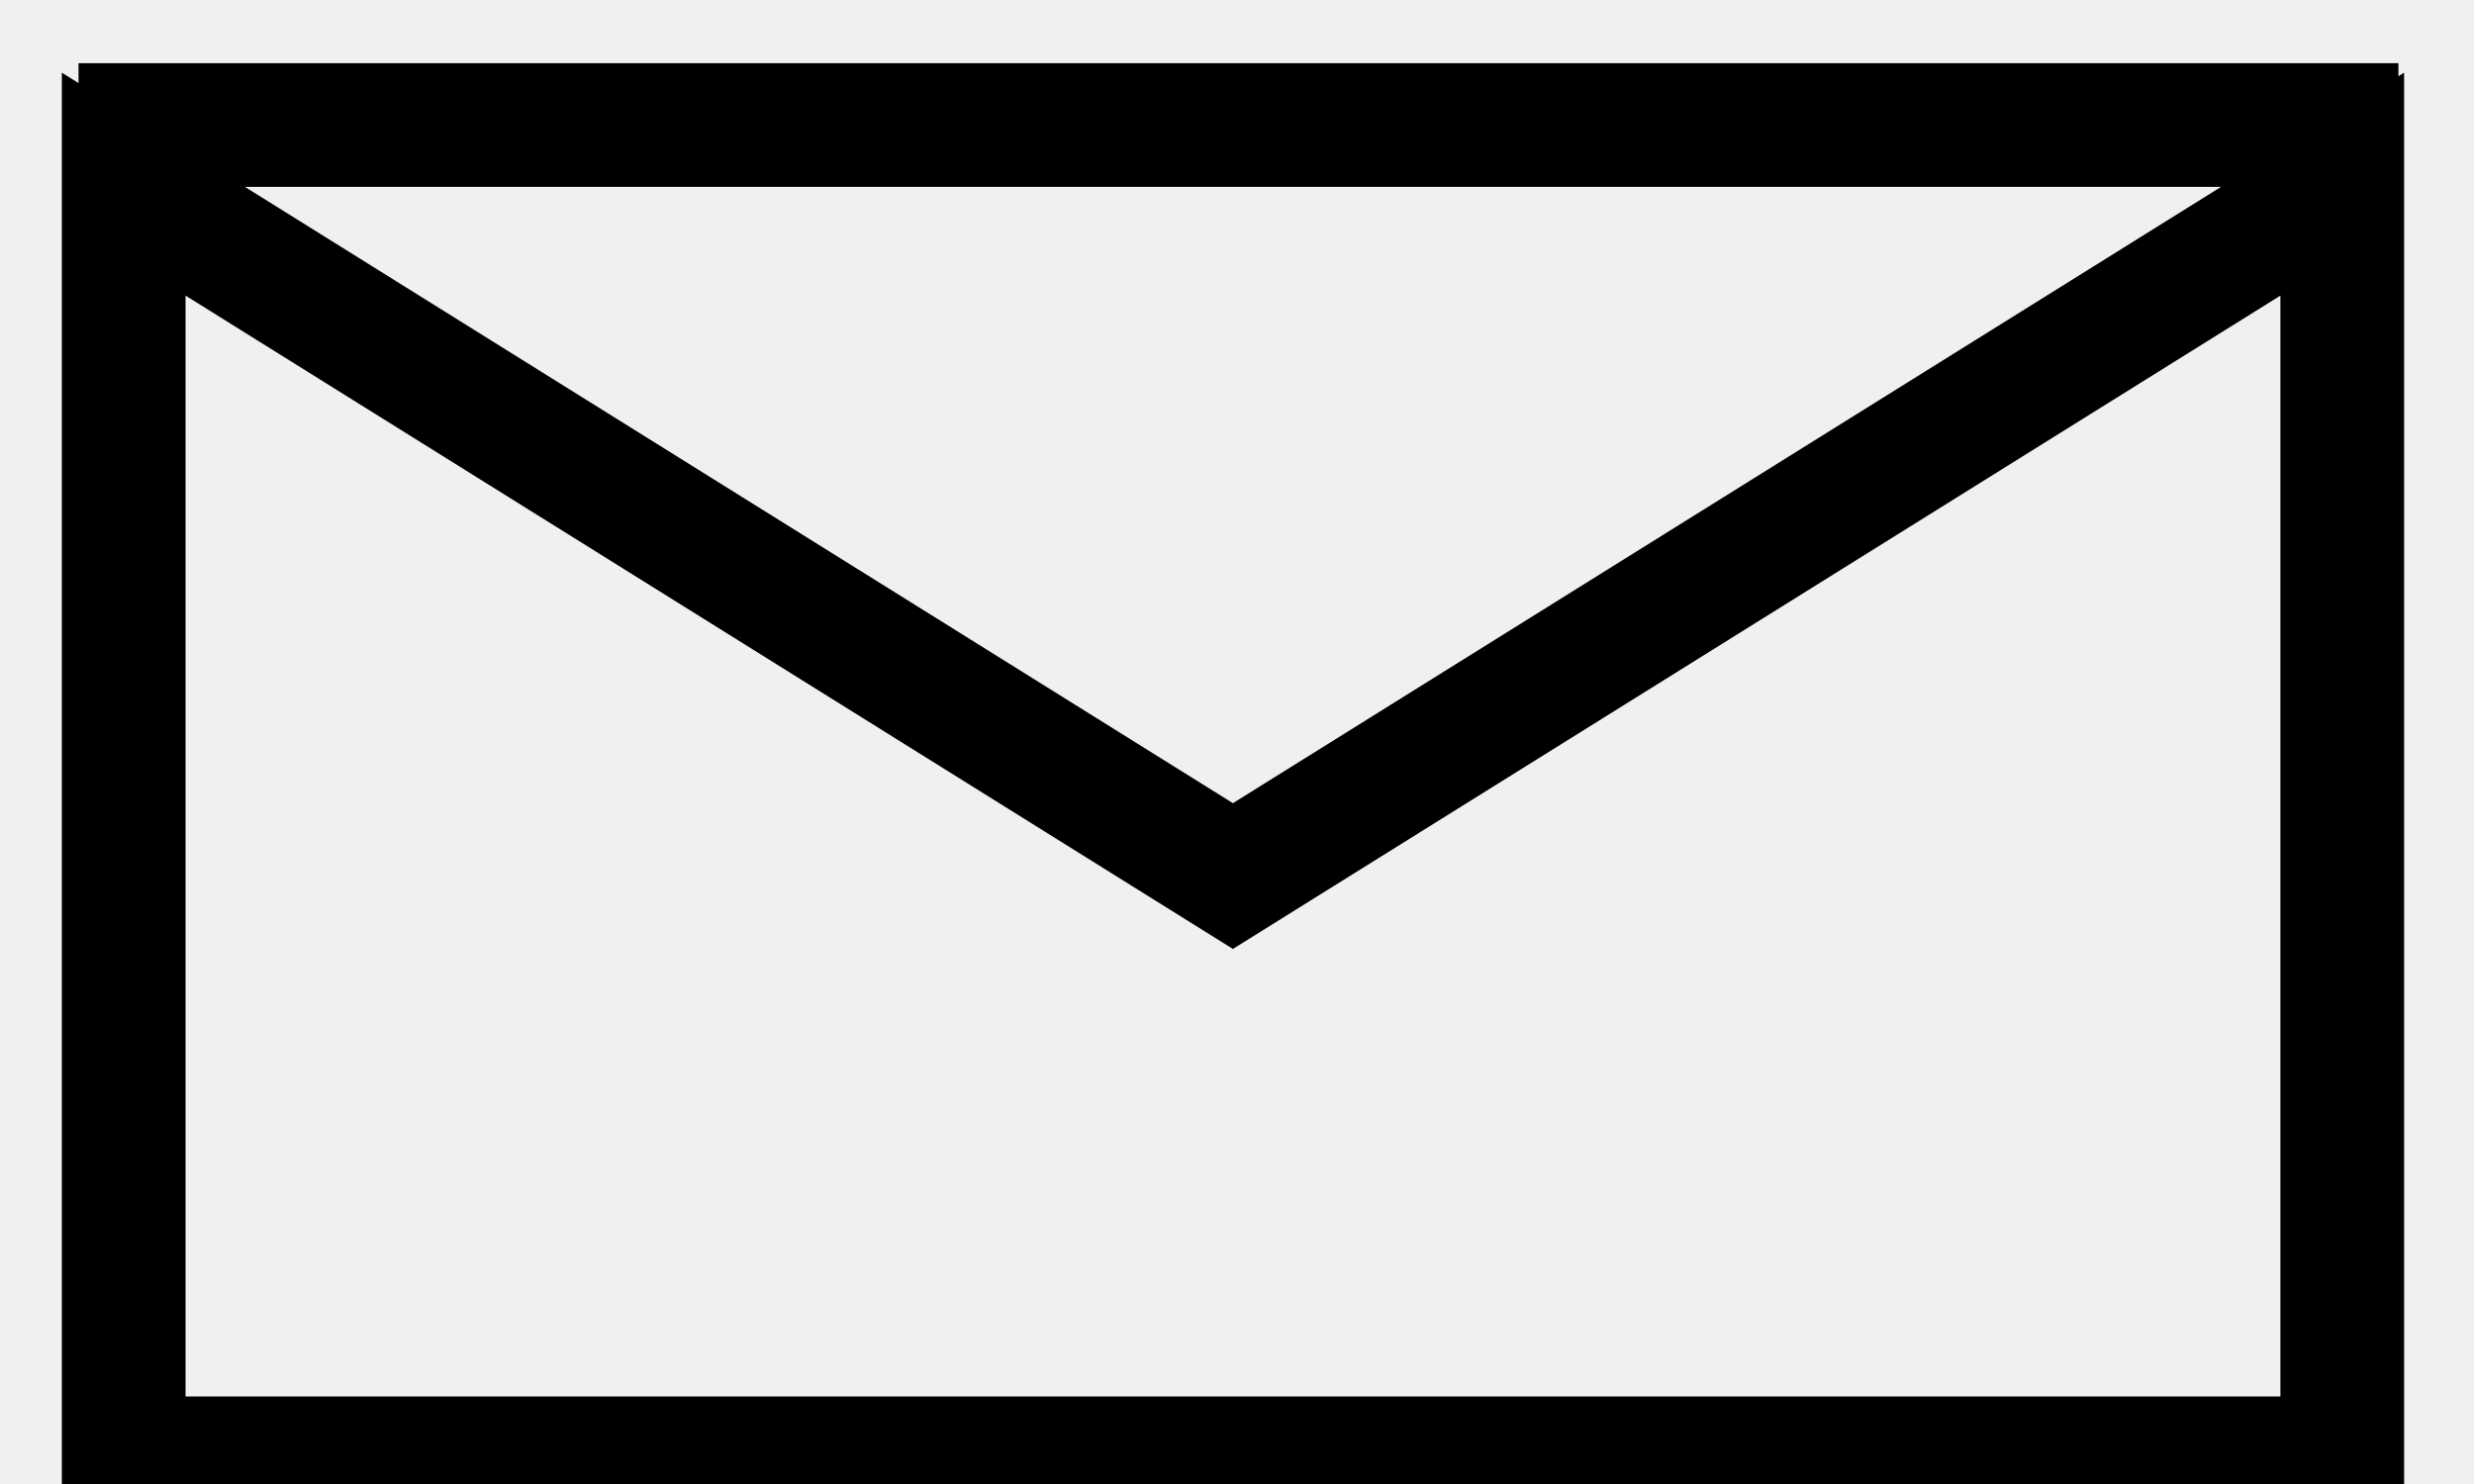
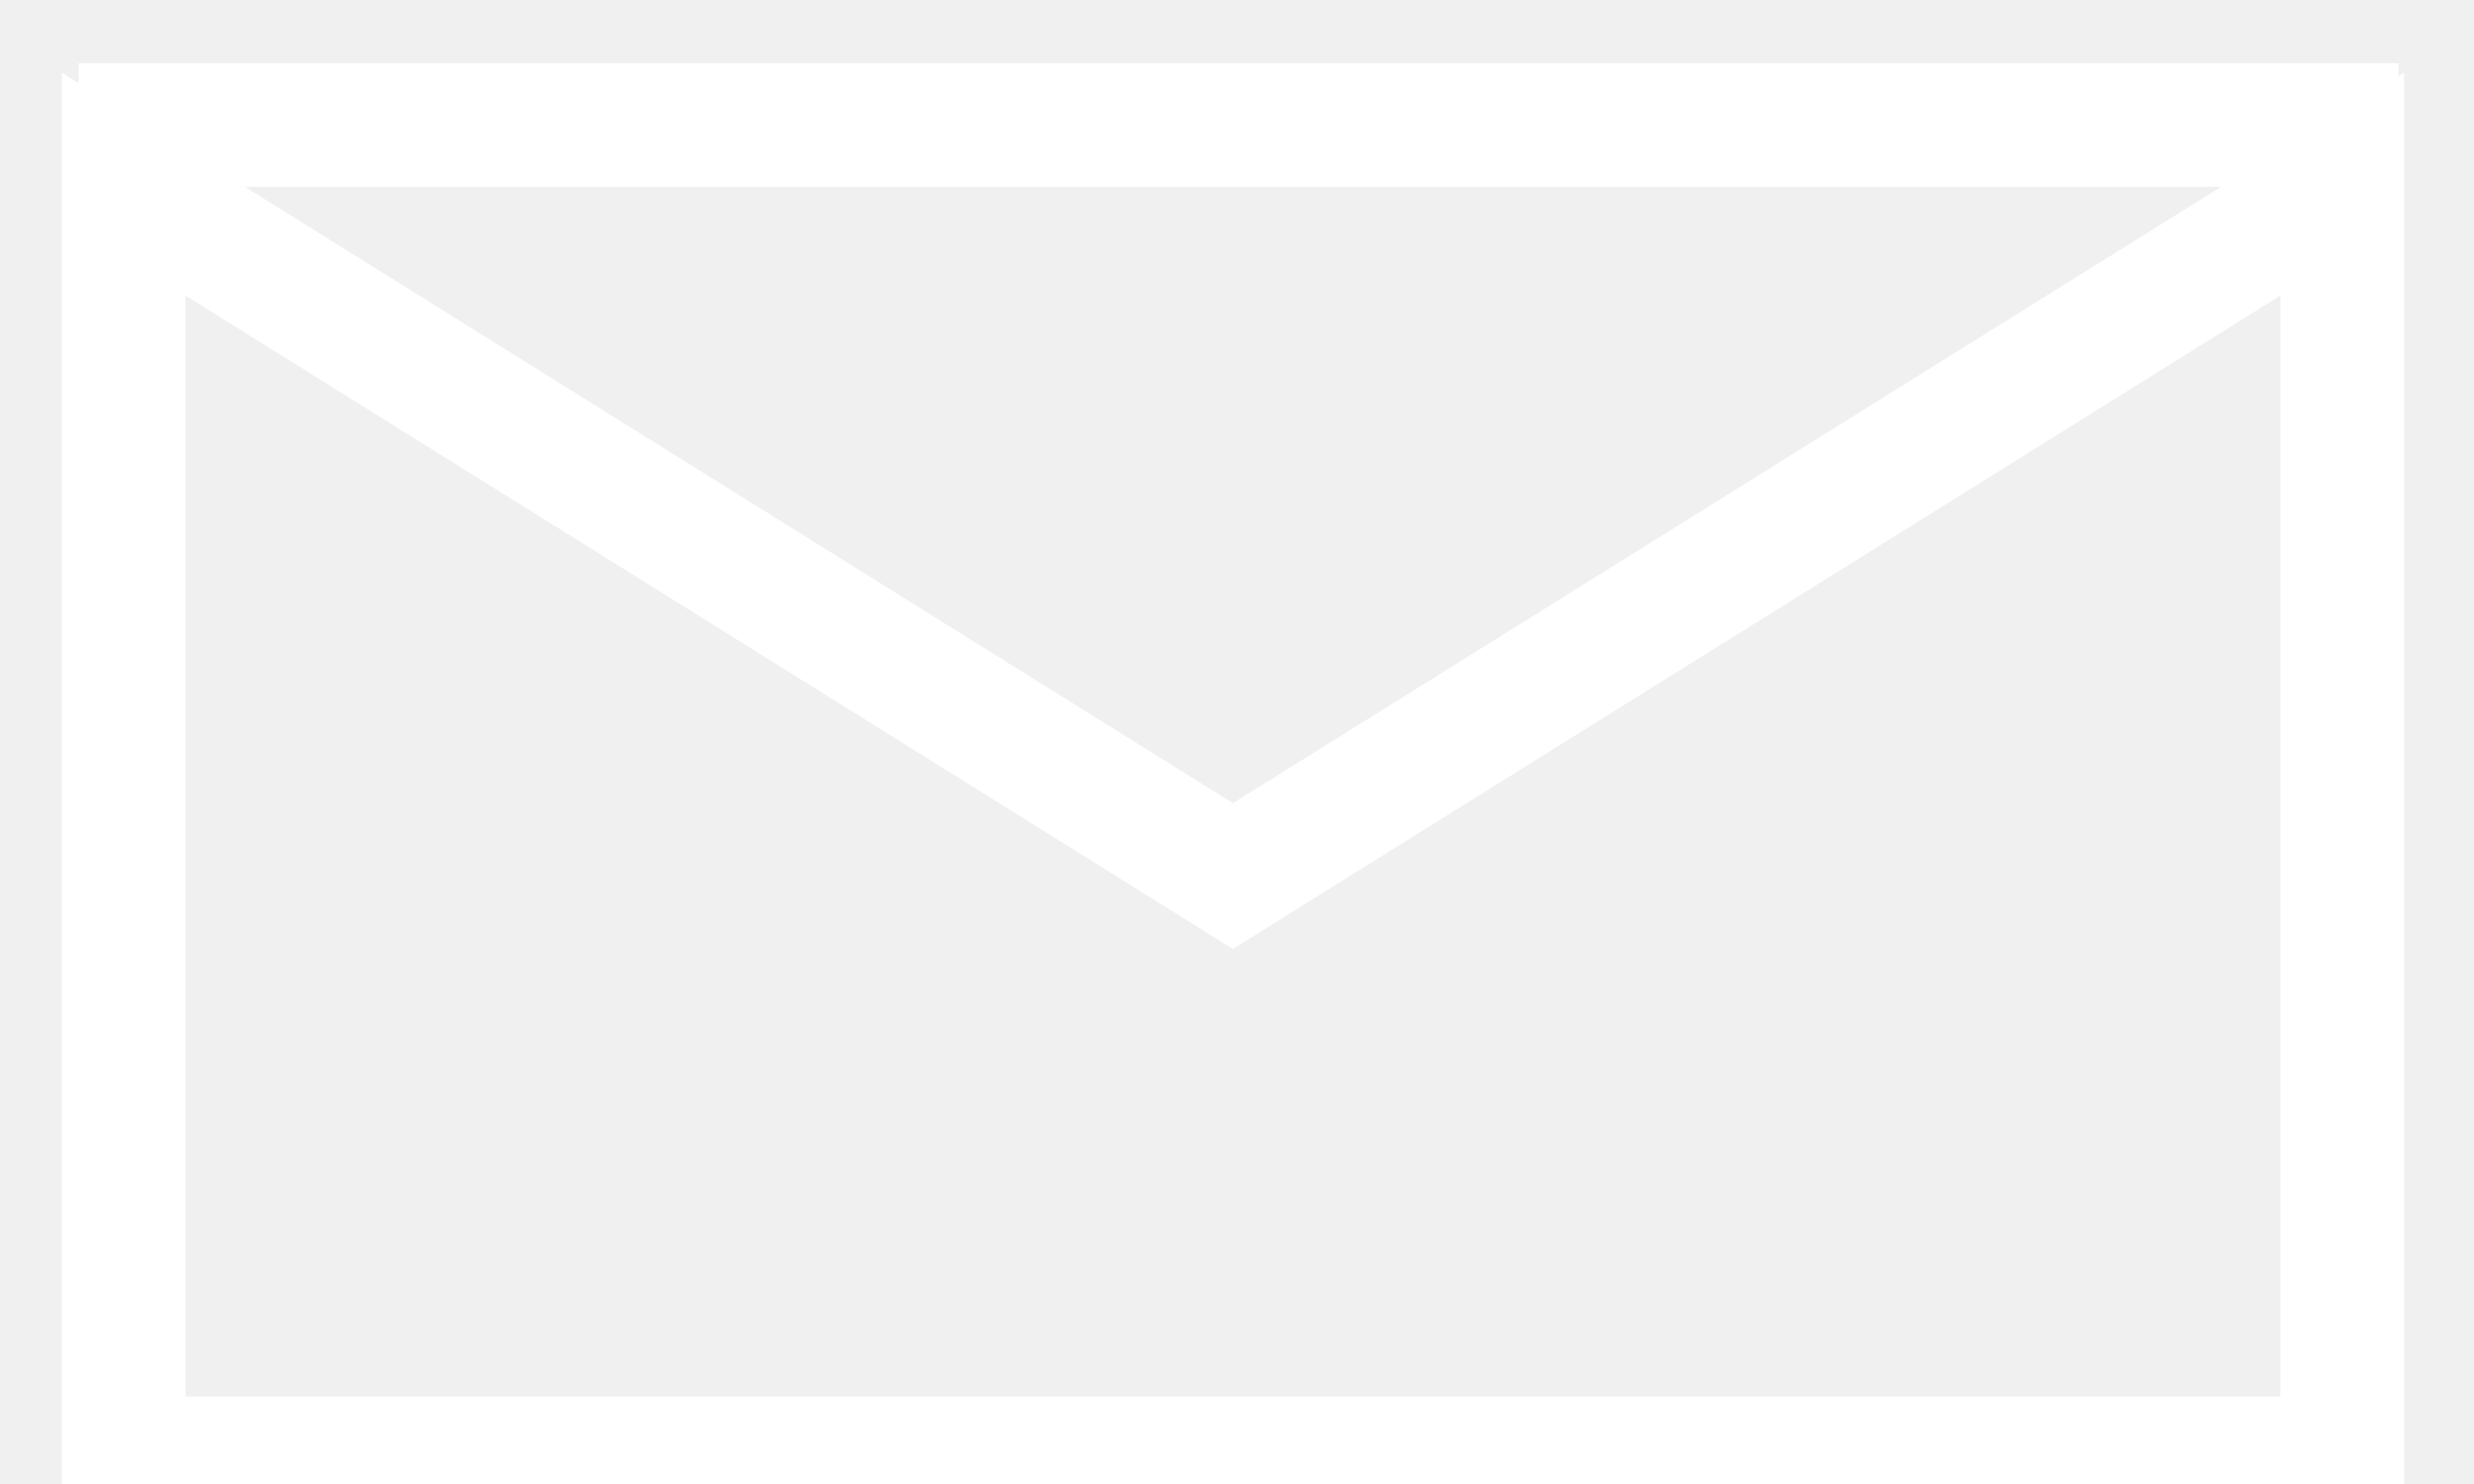
<svg xmlns="http://www.w3.org/2000/svg" width="20" height="12" viewBox="0 0 20 12" fill="none">
  <g clip-path="url(#clip0_59_195)">
-     <path fill-rule="evenodd" clip-rule="evenodd" d="M9.967 7.084L18.935 1.489V11.792H1V1.489L9.967 7.084Z" stroke="black" />
-     <path d="M0.635 1.011H19.389" stroke="black" />
+     <path fill-rule="evenodd" clip-rule="evenodd" d="M9.967 7.084L18.935 1.489V11.792H1V1.489L9.967 7.084Z" stroke="white" />
+     <path d="M0.635 1.011H19.389" stroke="white" />
  </g>
  <defs>
    <clipPath id="clip0_59_195">
      <rect width="20" height="12" fill="white" />
    </clipPath>
  </defs>
</svg>
